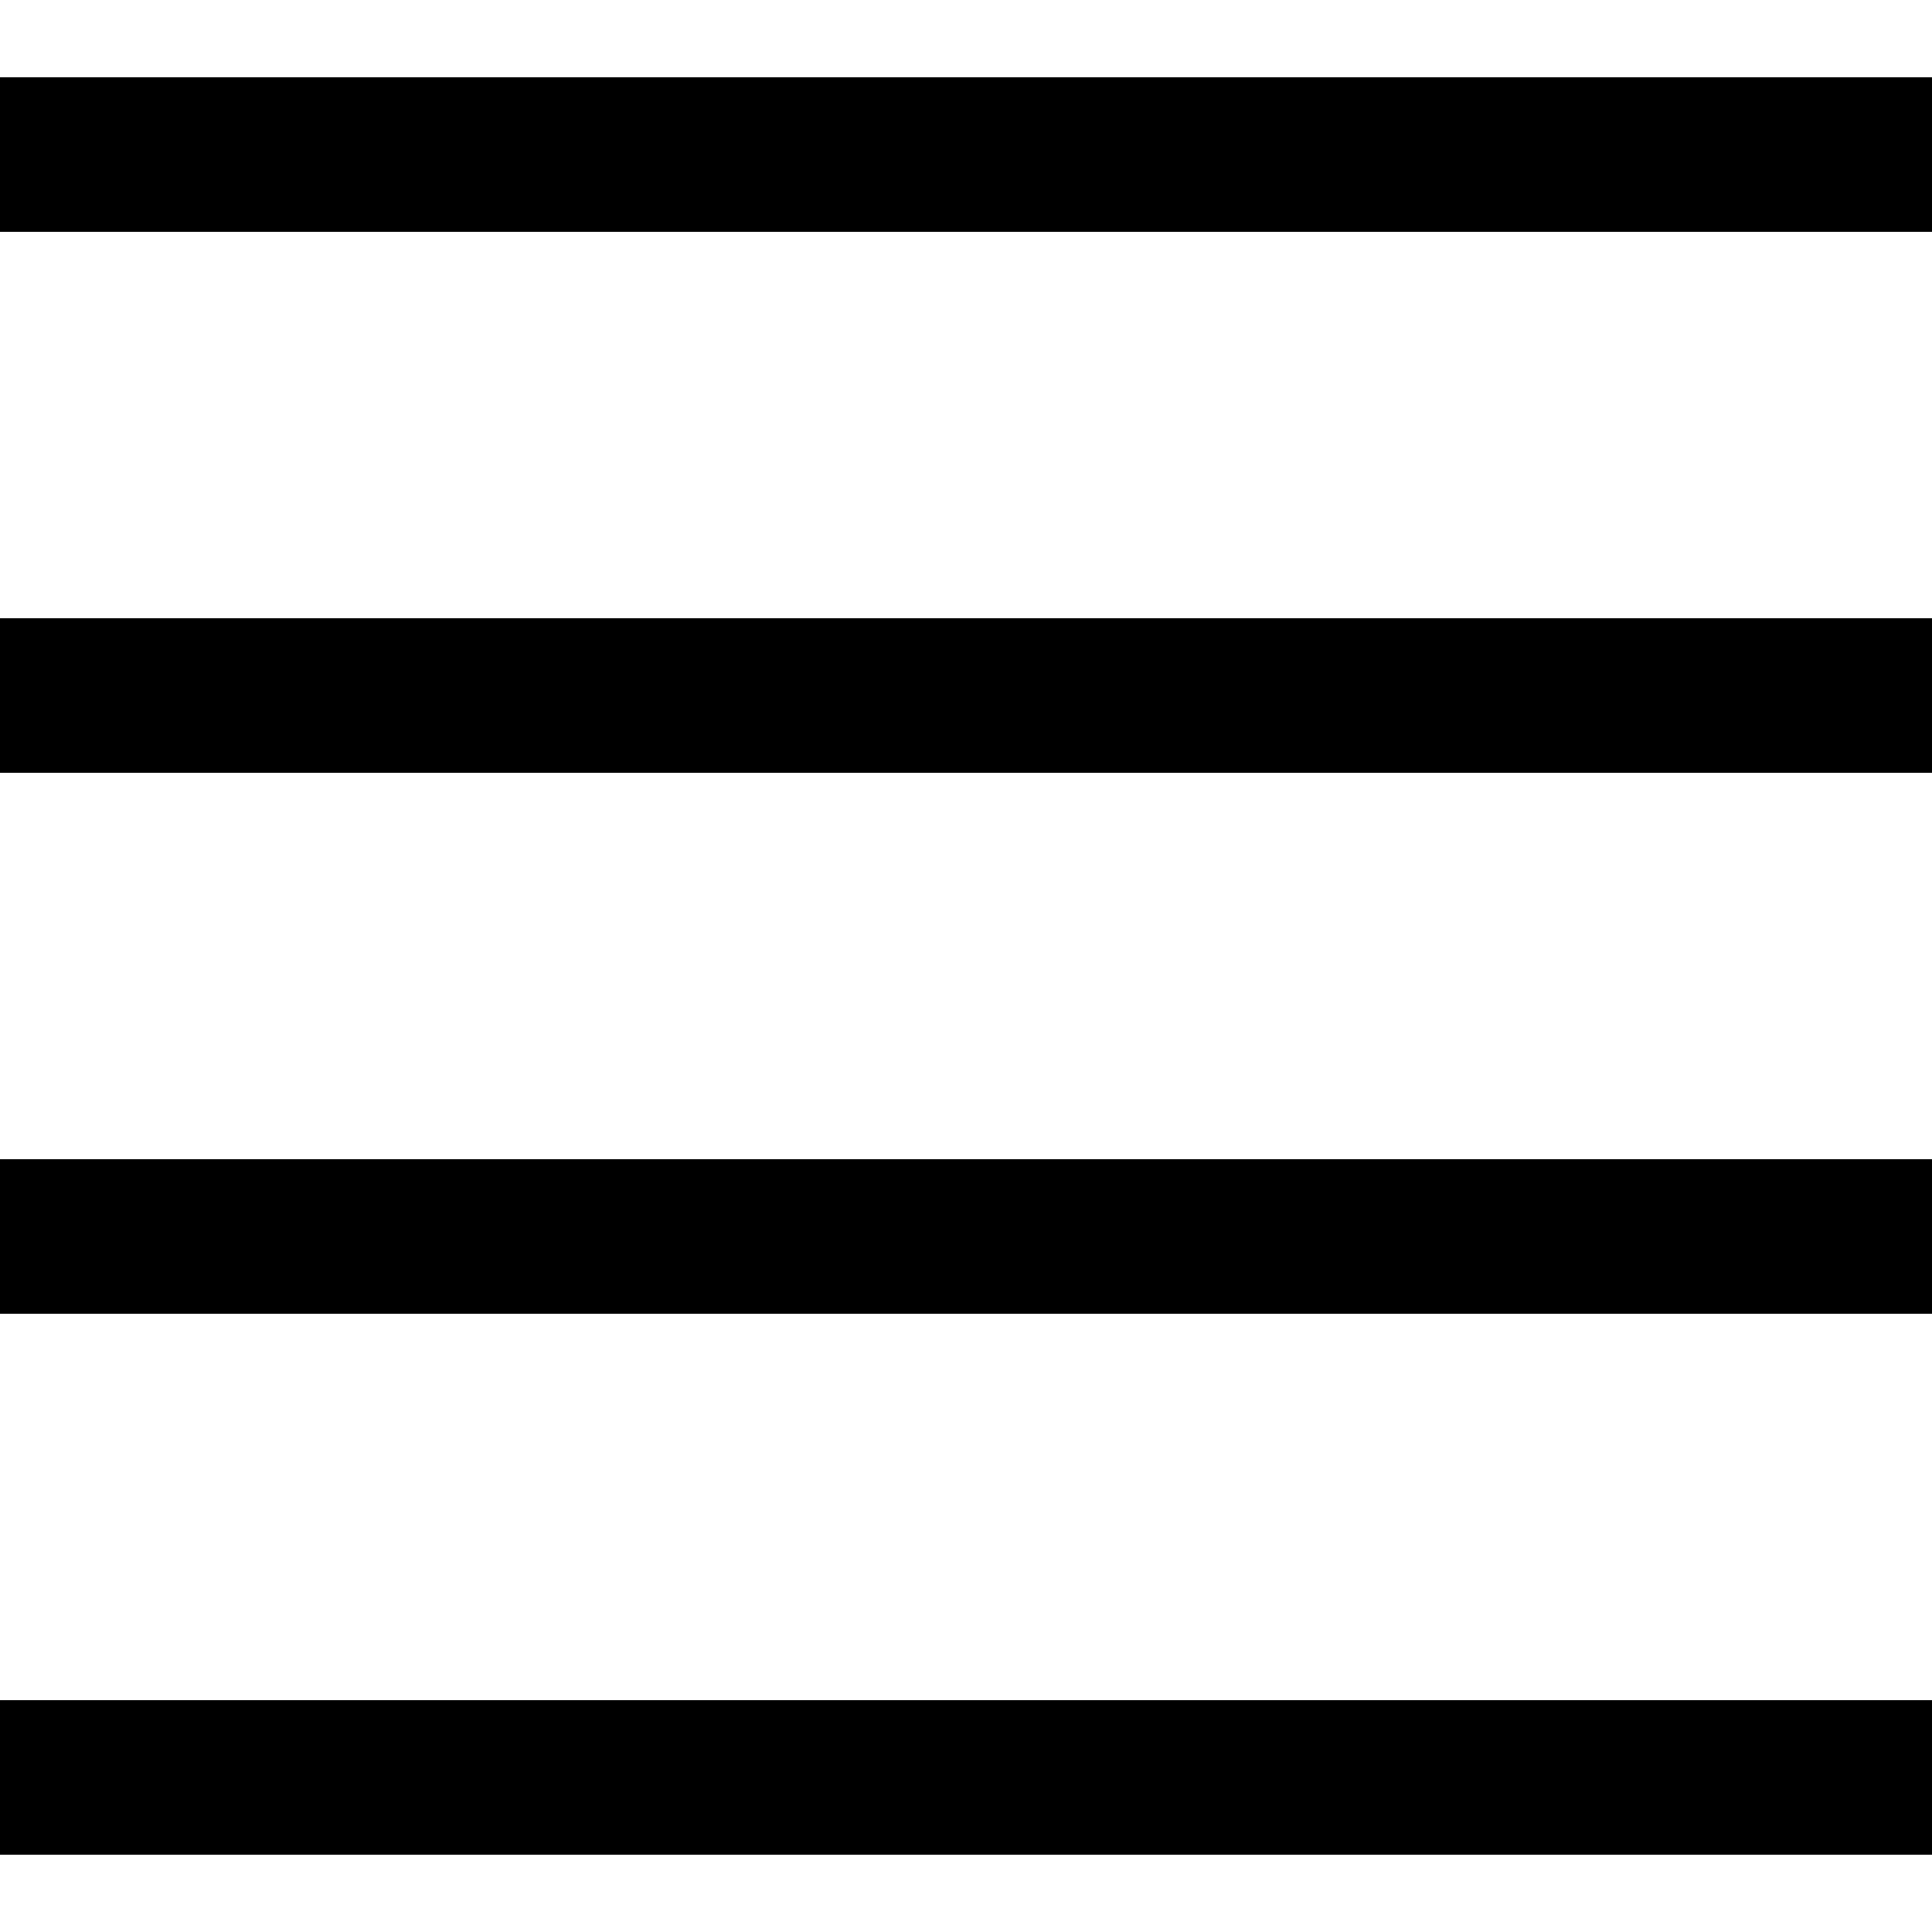
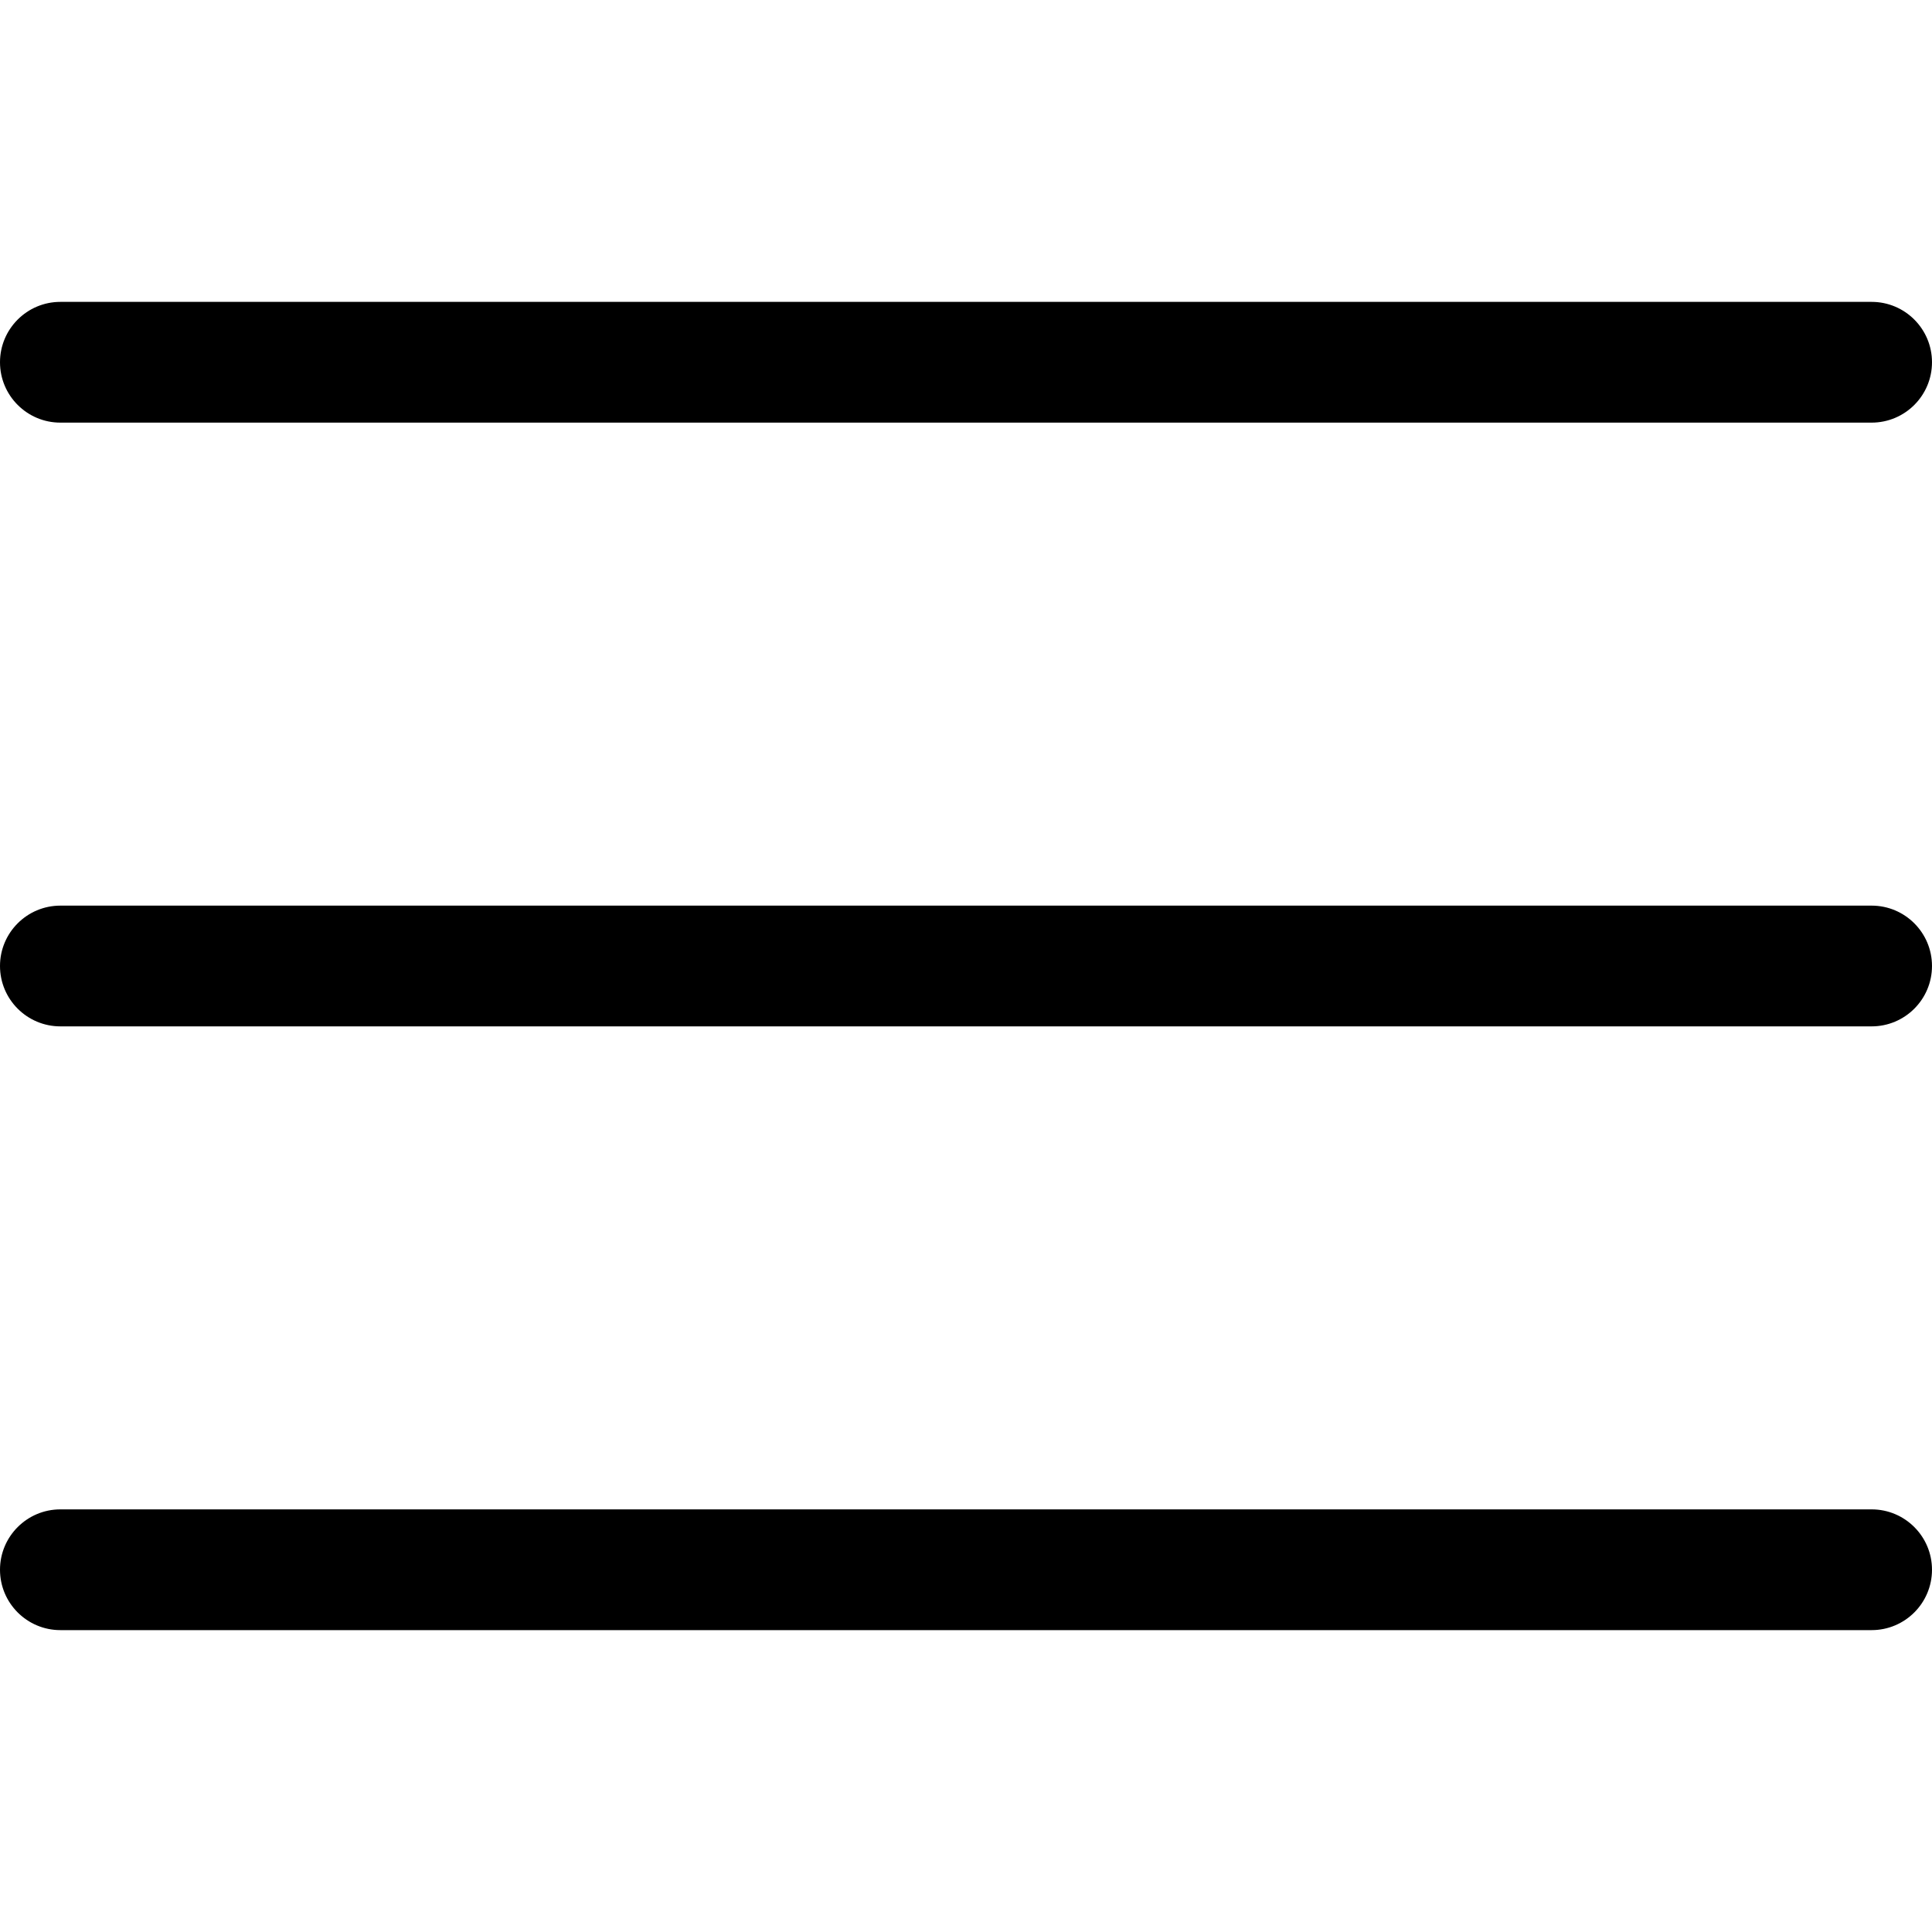
- <svg xmlns="http://www.w3.org/2000/svg" version="1.1" id="Capa_1" x="0px" y="0px" viewBox="0 0 50 50" style="enable-background:new 0 0 50 50;" xml:space="preserve">
+ <svg xmlns="http://www.w3.org/2000/svg" version="1.1" id="Capa_1" x="0px" y="0px" viewBox="0 0 384.97 384.97" style="enable-background:new 0 0 384.97 384.97;" xml:space="preserve">
  <g>
-     <rect y="2" width="50" height="4" />
-     <rect y="16" width="50" height="4" />
-     <rect y="30" width="50" height="4" />
-     <rect y="44" width="50" height="4" />
+     <g id="Menu">
+       <path d="M12.03,84.212h360.909c6.641,0,12.03-5.39,12.03-12.03c0-6.641-5.39-12.03-12.03-12.03H12.03    C5.39,60.152,0,65.541,0,72.182C0,78.823,5.39,84.212,12.03,84.212z" />
+       <path d="M372.939,180.455H12.03c-6.641,0-12.03,5.39-12.03,12.03s5.39,12.03,12.03,12.03h360.909c6.641,0,12.03-5.39,12.03-12.03    S379.58,180.455,372.939,180.455z" />
+       <path d="M372.939,300.758H12.03c-6.641,0-12.03,5.39-12.03,12.03c0,6.641,5.39,12.03,12.03,12.03h360.909    c6.641,0,12.03-5.39,12.03-12.03C384.97,306.147,379.58,300.758,372.939,300.758z" />
+     </g>
+     <g>
+ 	</g>
+     <g>
+ 	</g>
+     <g>
+ 	</g>
+     <g>
+ 	</g>
+     <g>
+ 	</g>
+     <g>
+ 	</g>
  </g>
  <g>
</g>
  <g>
</g>
  <g>
</g>
  <g>
</g>
  <g>
</g>
  <g>
</g>
  <g>
</g>
  <g>
</g>
  <g>
</g>
  <g>
</g>
  <g>
</g>
  <g>
</g>
  <g>
</g>
  <g>
</g>
  <g>
</g>
</svg>
